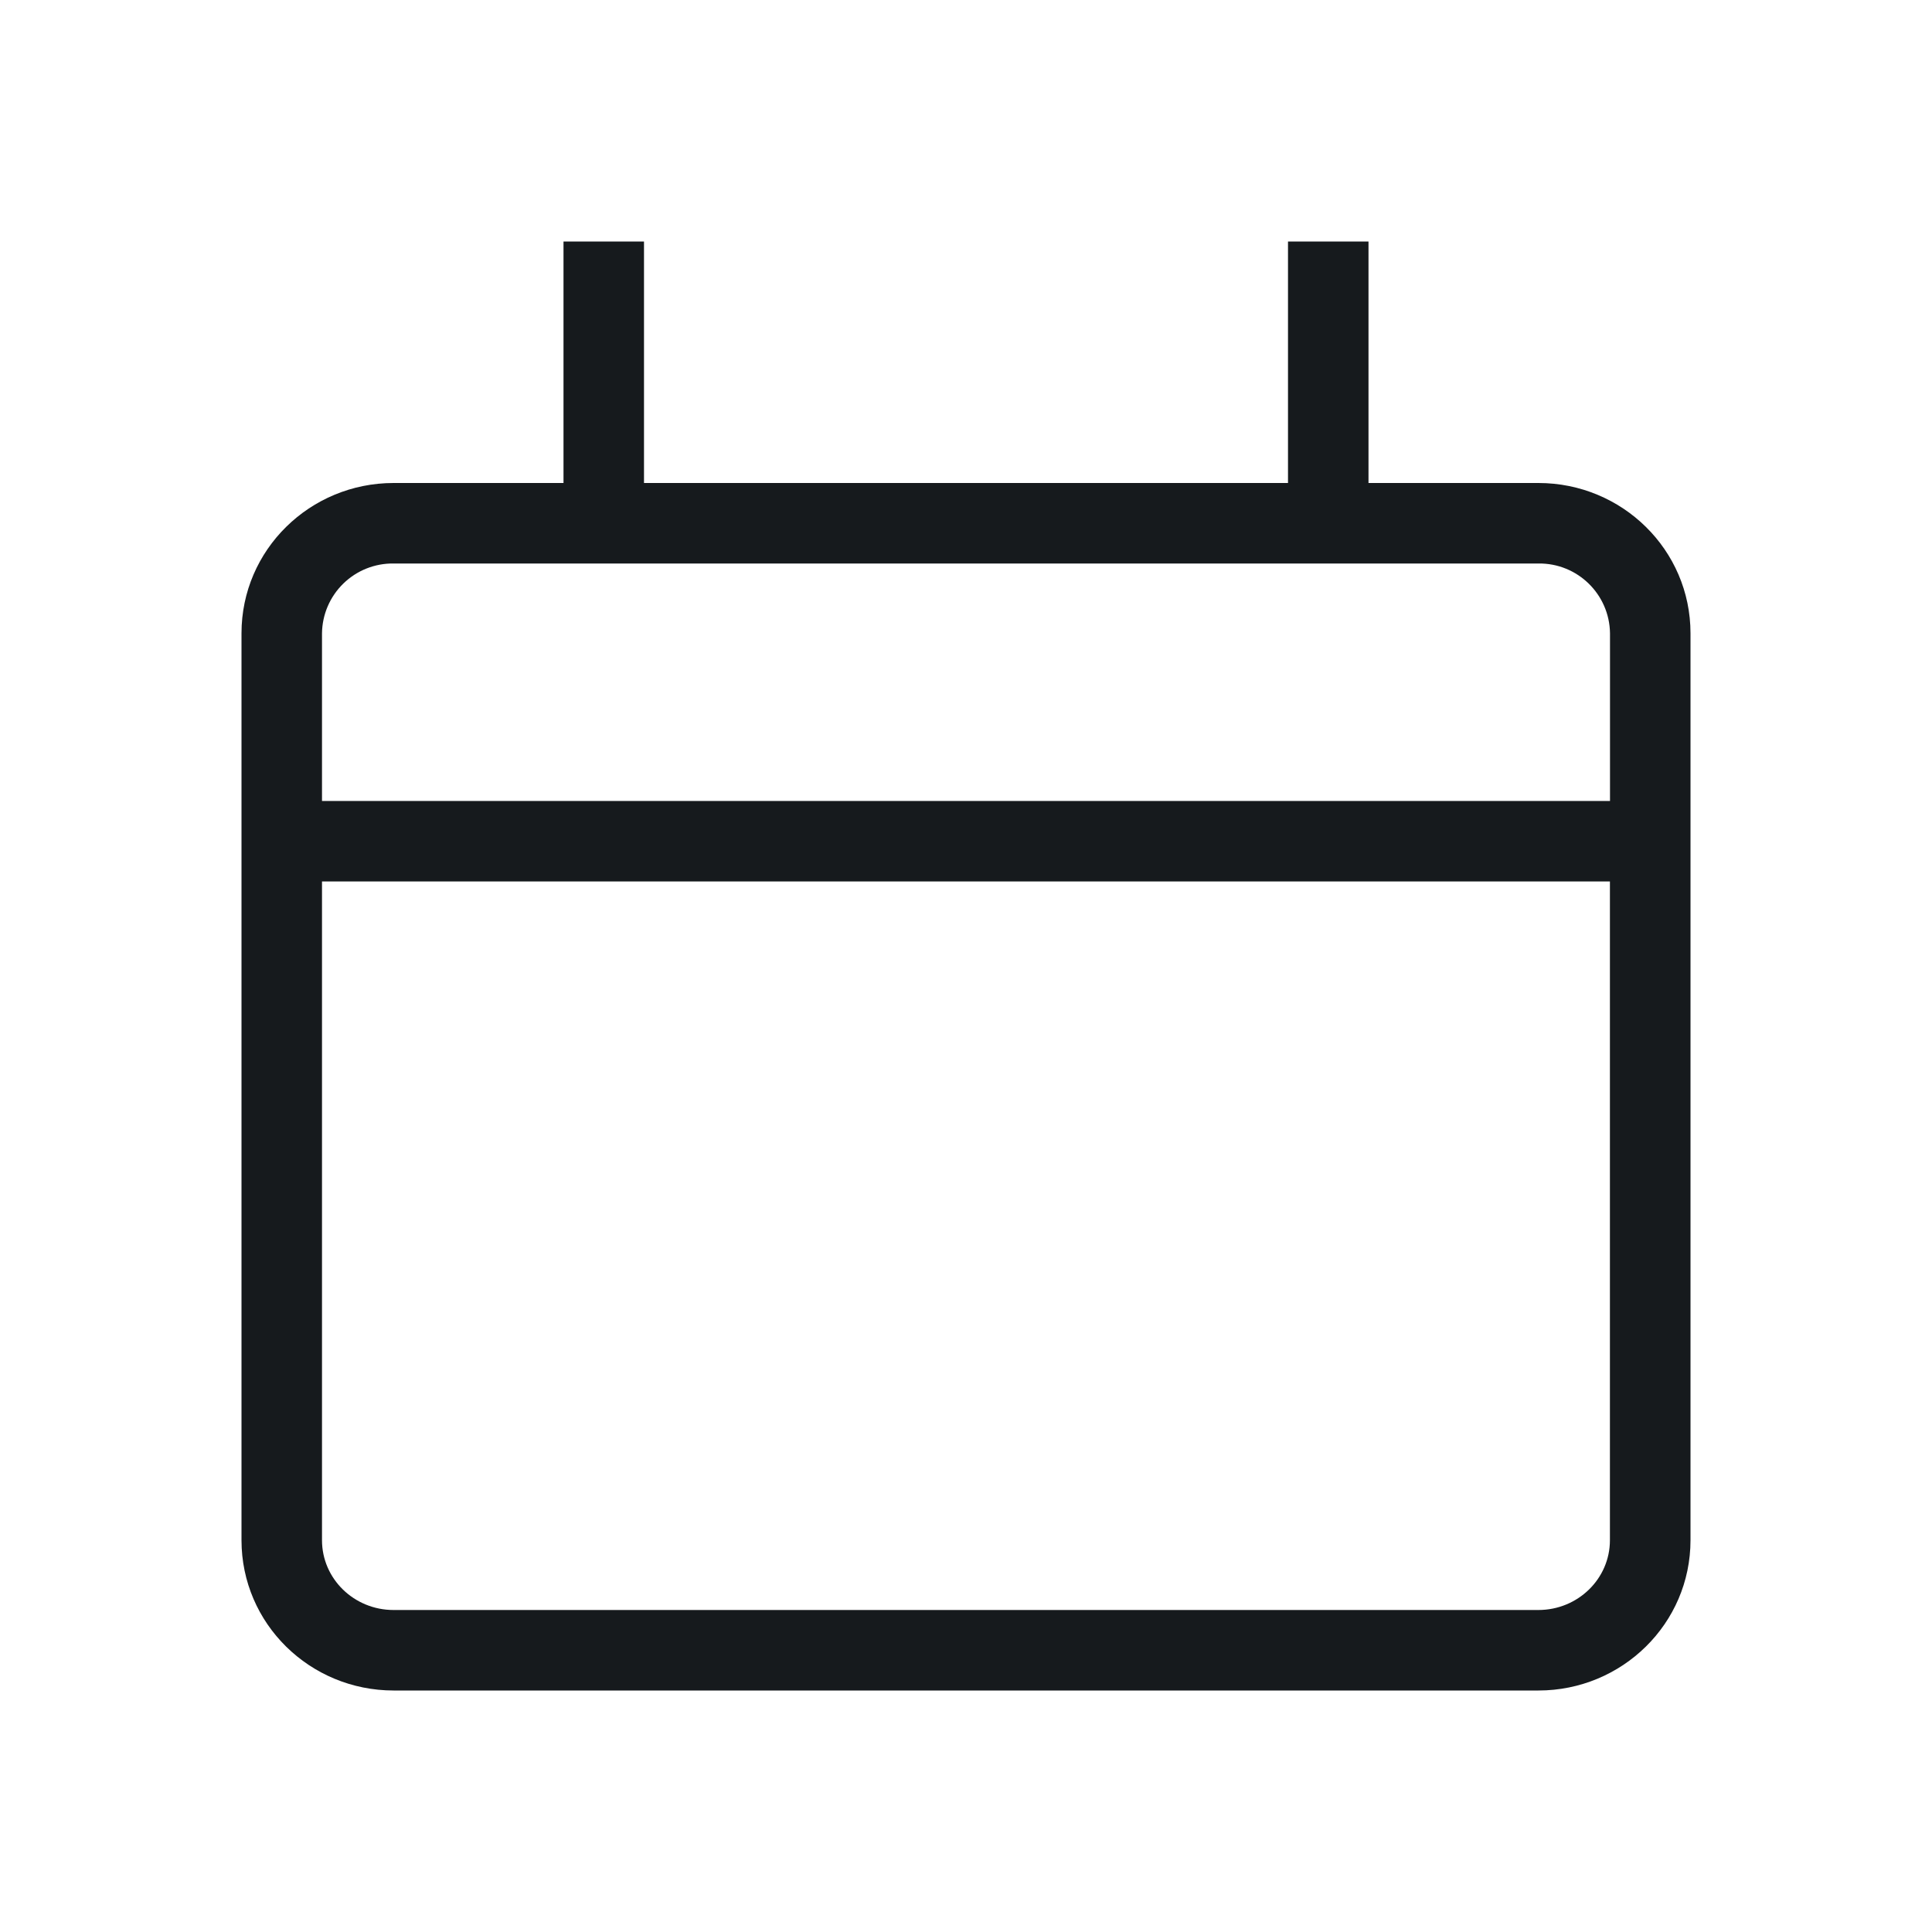
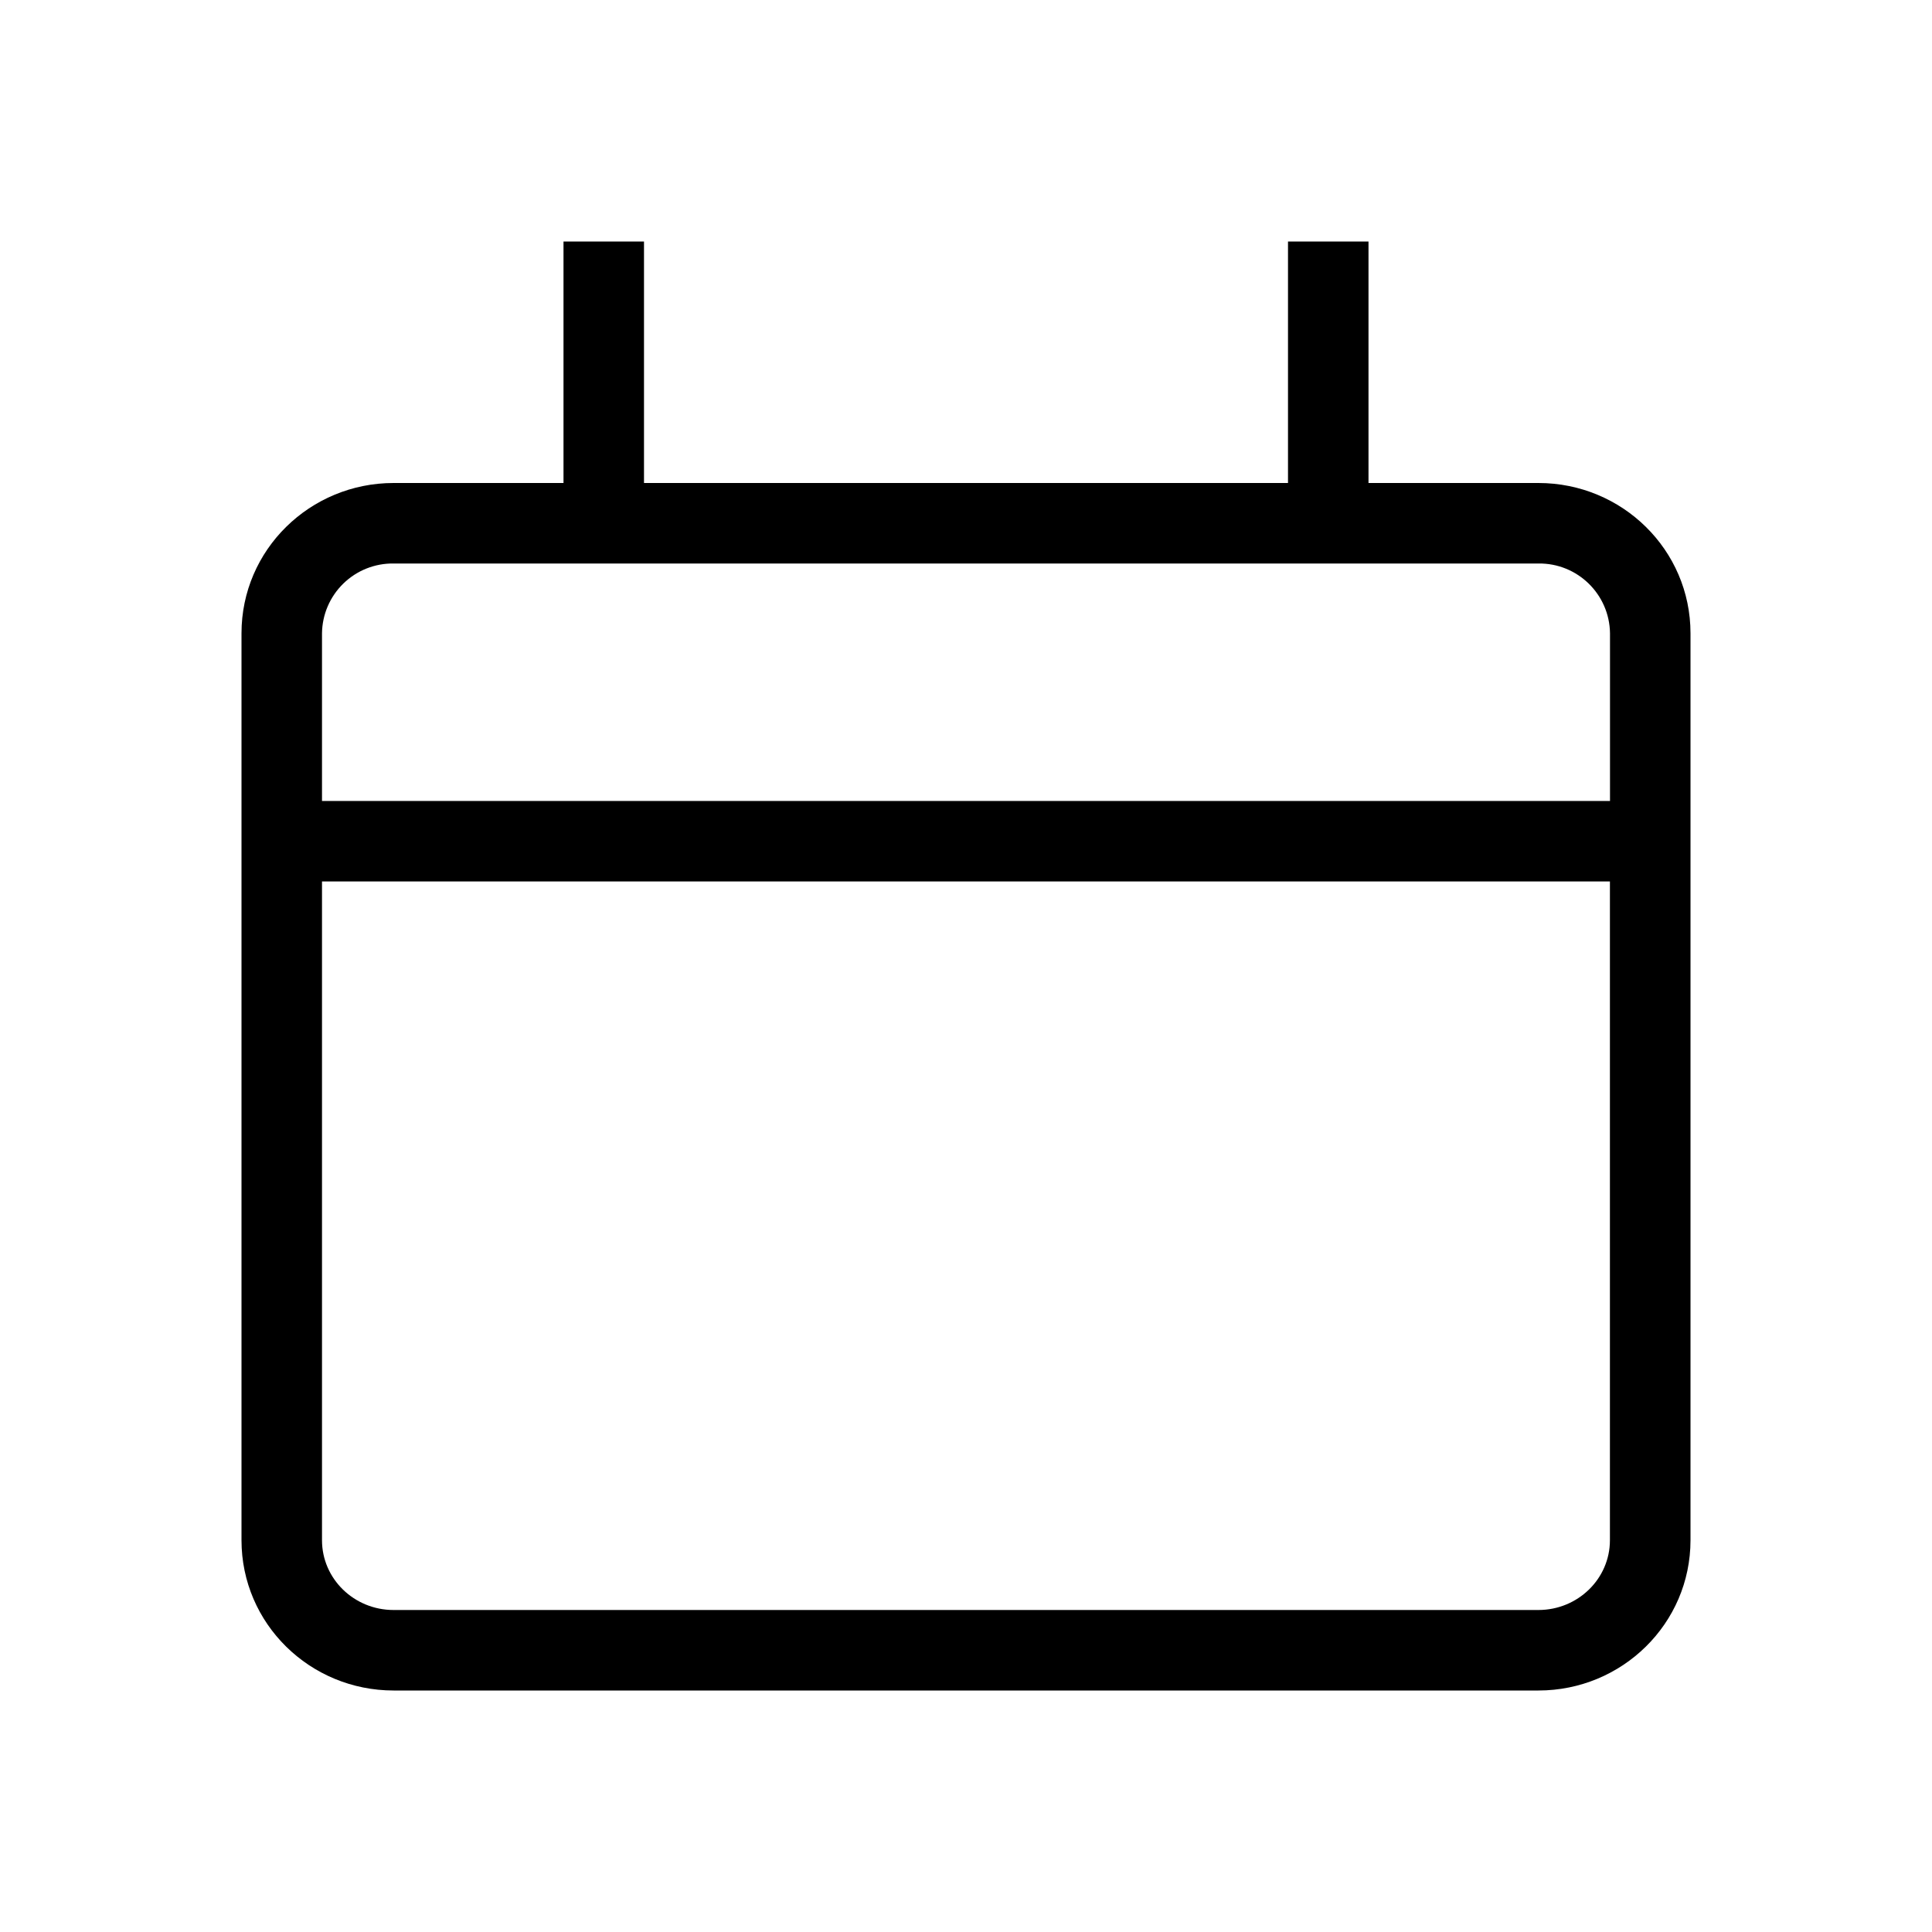
<svg xmlns="http://www.w3.org/2000/svg" width="24" height="24" viewBox="0 0 24 24">
-   <path fill="#161A1D" fill-rule="evenodd" d="M17 6h2.111C20.15 6 21 6.83 21 7.867v11.266C21 20.17 20.149 21 19.111 21H4.89C3.85 21 3 20.17 3 19.133V7.867C3 6.83 3.851 6 4.889 6H7V3h1v3h8V3h1v3zM4 9.95h16V7.867A.878.878 0 0 0 19.111 7H4.89A.878.878 0 0 0 4 7.867V9.95zm0 1v8.183c0 .479.398.867.889.867H19.11c.491 0 .889-.388.889-.867V10.95H4z" />
+   <path fill="currentColor" fill-rule="evenodd" d="M17 6h2.111C20.15 6 21 6.83 21 7.867v11.266C21 20.17 20.149 21 19.111 21H4.89C3.85 21 3 20.17 3 19.133V7.867C3 6.83 3.851 6 4.889 6H7V3h1v3h8V3h1v3zM4 9.95h16V7.867A.878.878 0 0 0 19.111 7H4.89A.878.878 0 0 0 4 7.867V9.95zm0 1v8.183c0 .479.398.867.889.867H19.11c.491 0 .889-.388.889-.867V10.95H4z" />
</svg>
